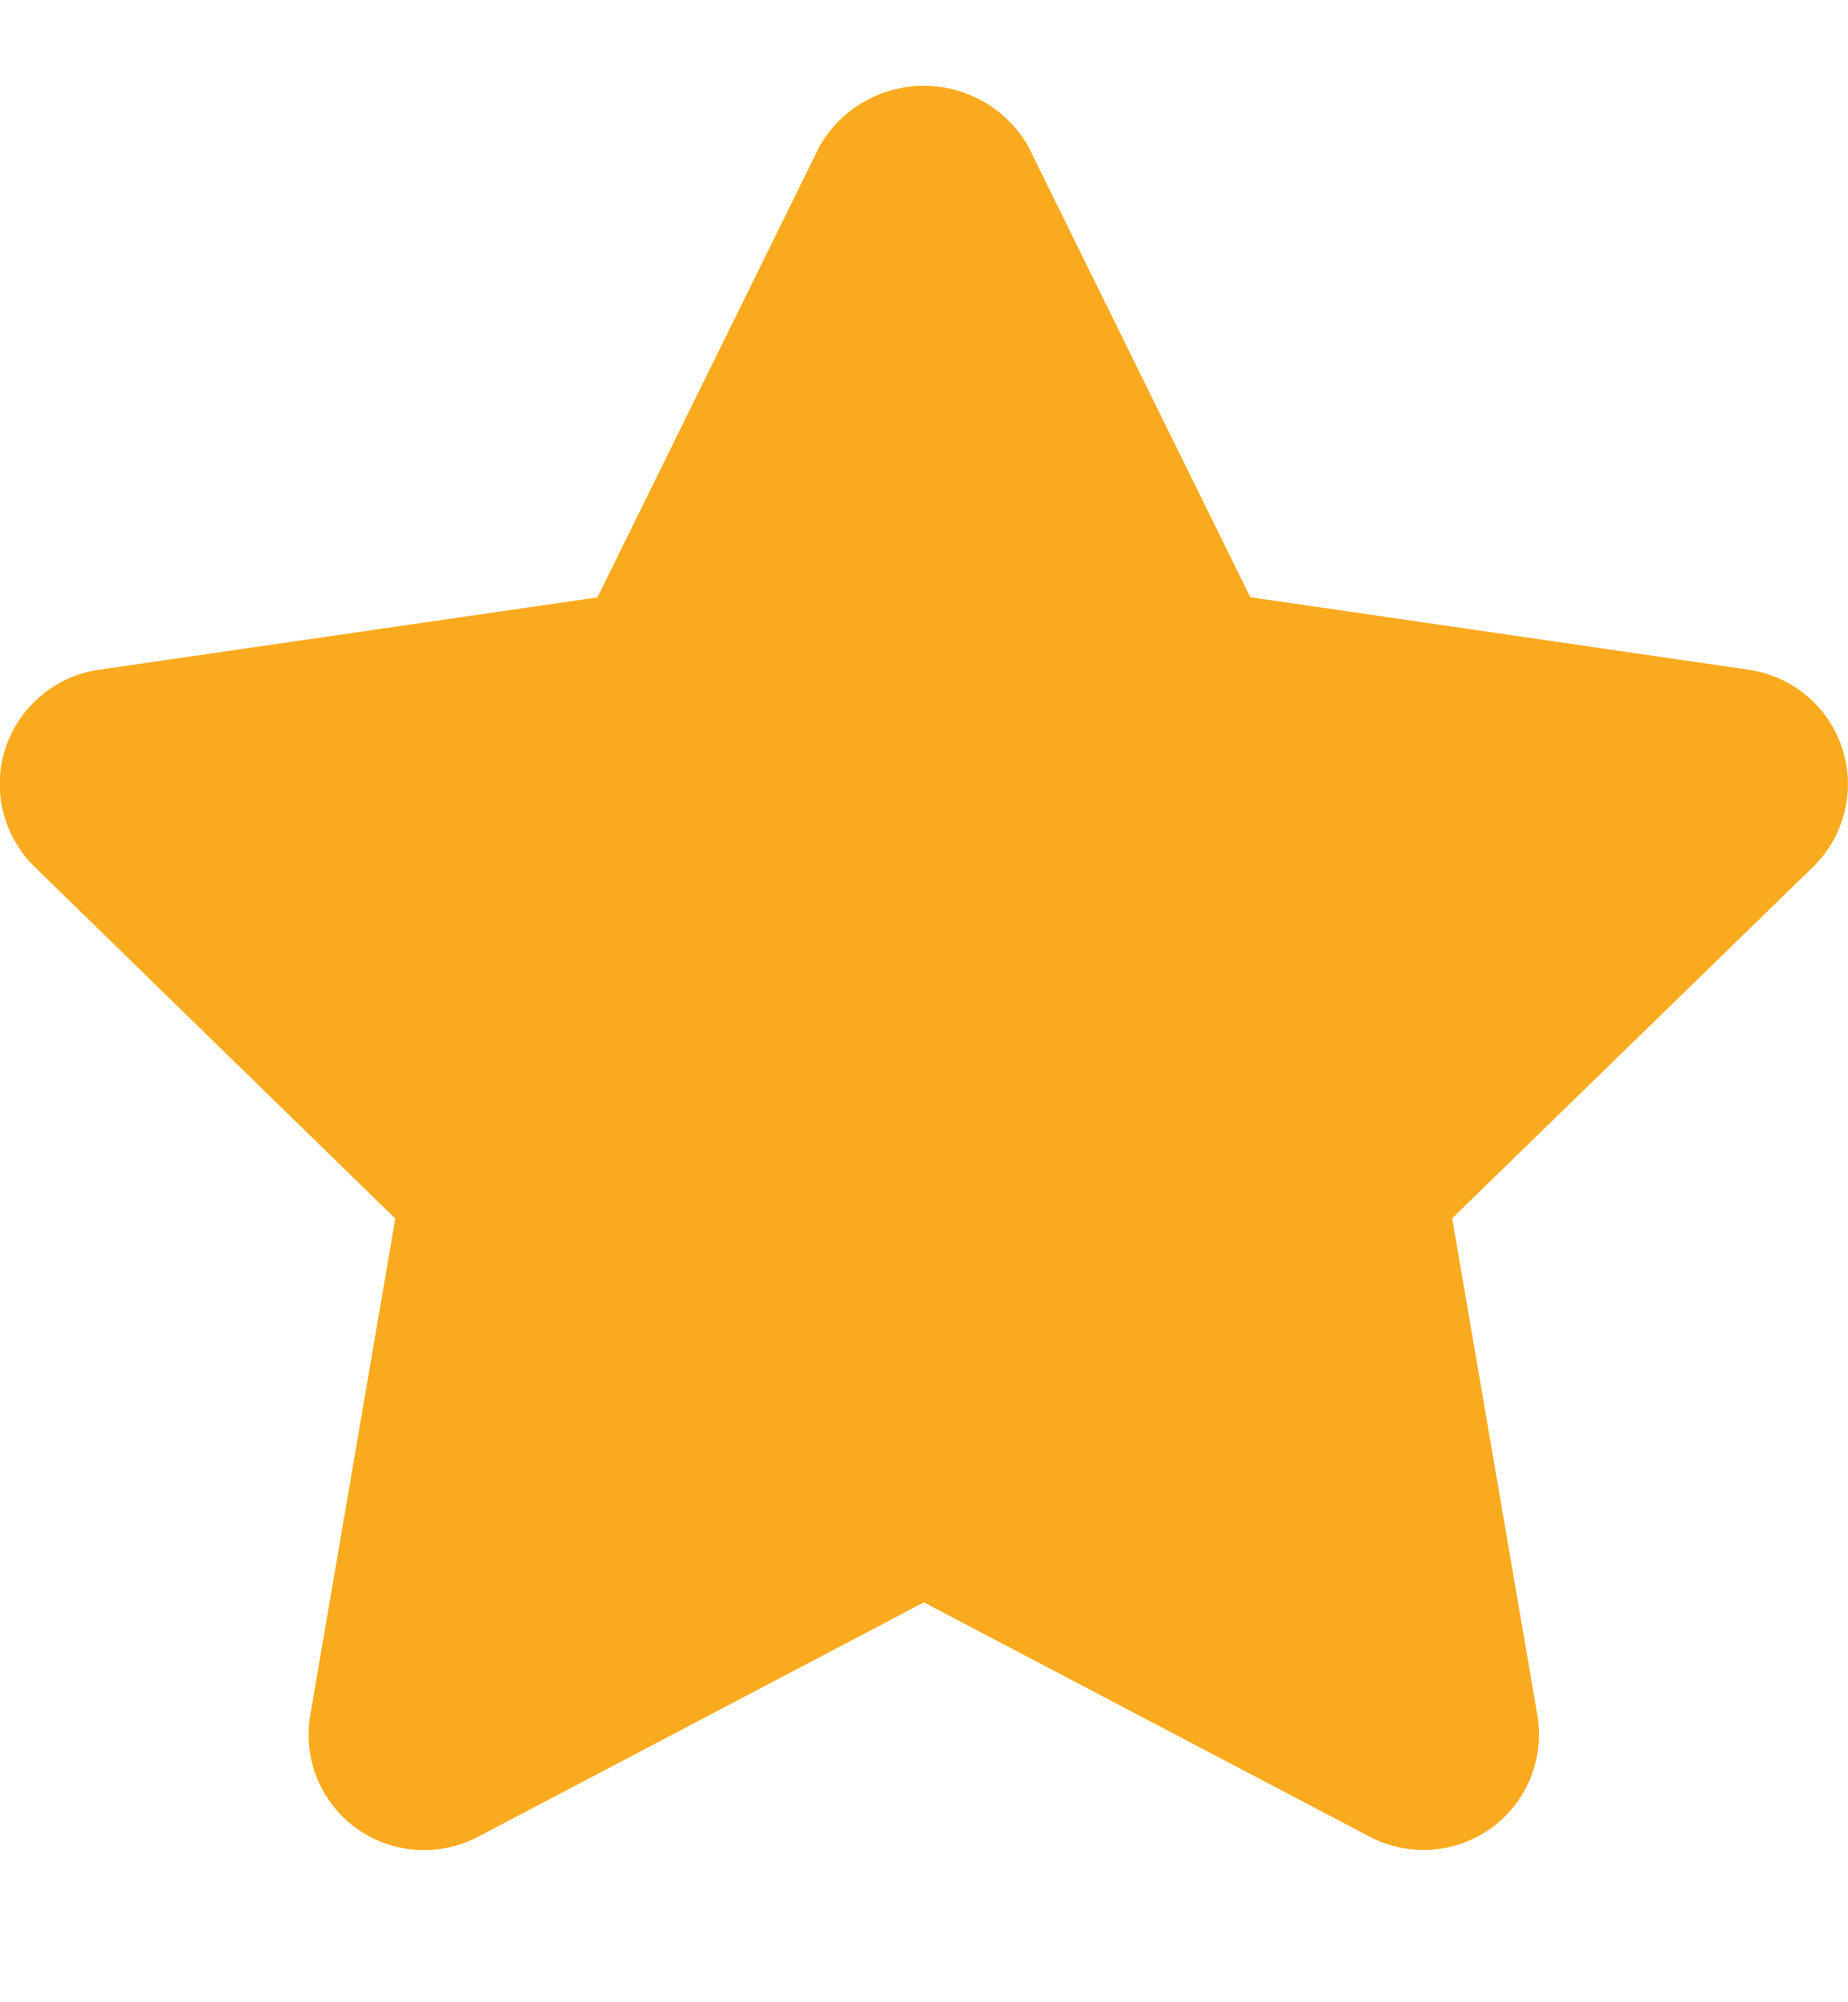
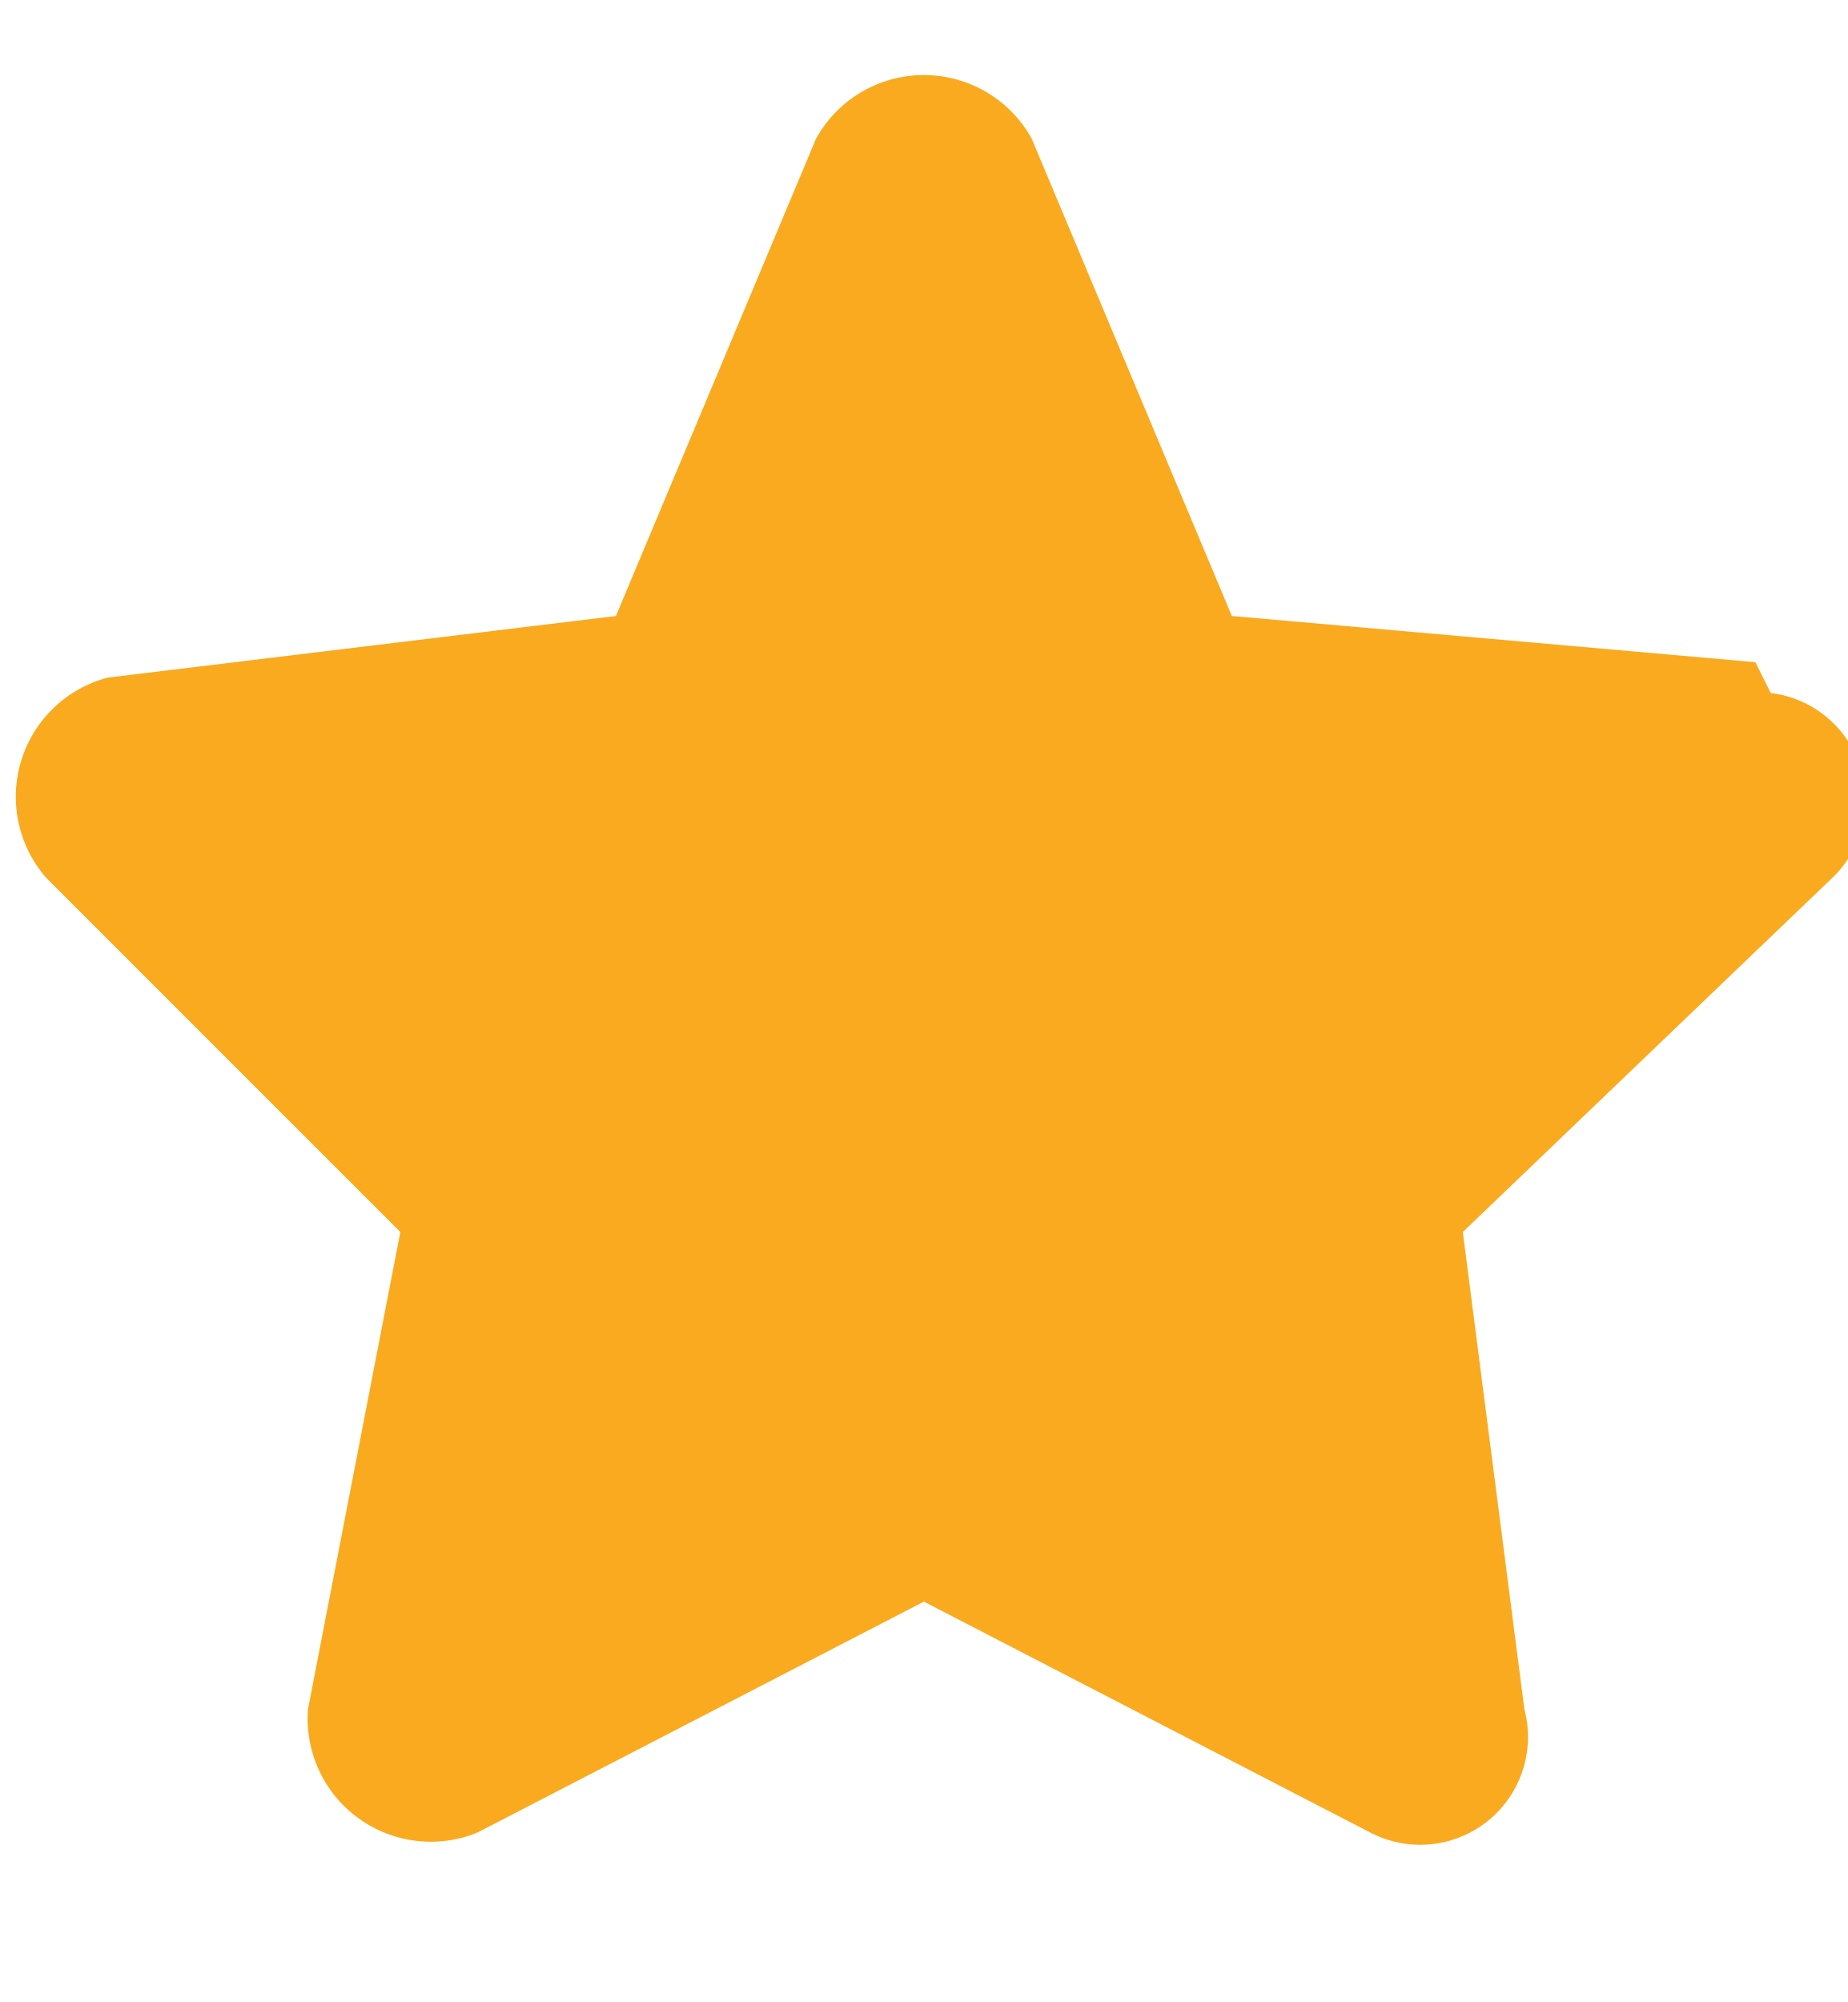
- <svg xmlns="http://www.w3.org/2000/svg" width="12" height="13" viewBox="0 0 12 13" fill="none">
-   <path d="M11.358 4.349L8.12 3.878L6.675 0.945C6.606 0.827 6.508 0.729 6.389 0.661C6.271 0.593 6.137 0.557 6 0.557C5.863 0.557 5.729 0.593 5.611 0.661C5.492 0.729 5.394 0.827 5.325 0.945L3.88 3.879L0.642 4.349C0.503 4.369 0.373 4.427 0.266 4.518C0.159 4.608 0.079 4.726 0.035 4.859C-0.008 4.992 -0.013 5.135 0.02 5.271C0.054 5.407 0.125 5.531 0.225 5.629L2.567 7.913L2.015 11.137C1.991 11.275 2.006 11.417 2.059 11.547C2.112 11.677 2.2 11.789 2.313 11.871C2.426 11.953 2.56 12.002 2.7 12.012C2.839 12.022 2.979 11.993 3.103 11.928L6 10.405L8.896 11.927C9.02 11.992 9.159 12.021 9.299 12.011C9.438 12.001 9.572 11.952 9.686 11.87C9.799 11.787 9.887 11.675 9.94 11.545C9.992 11.416 10.008 11.274 9.984 11.136L9.431 7.911L11.775 5.629C11.875 5.531 11.946 5.407 11.979 5.272C12.013 5.136 12.008 4.993 11.964 4.86C11.921 4.727 11.842 4.609 11.735 4.519C11.628 4.429 11.498 4.37 11.36 4.35L11.358 4.349Z" fill="#FAAA1E" />
+ <svg xmlns="http://www.w3.org/2000/svg" fill="none" viewBox="0 0 12 13">
+   <path d="M11.4 4.3L8 4 6.7.9a.8.8 0 00-1.4 0L4 4l-3.3.4a.8.8 0 00-.4 1.3L2.6 8 2 11.1a.8.8 0 001.1.8L6 10.4l2.9 1.5a.7.7 0 001-.8L9.5 8l2.4-2.3a.7.7 0 00-.4-1.2z" fill="#FAAA1E" />
</svg>
